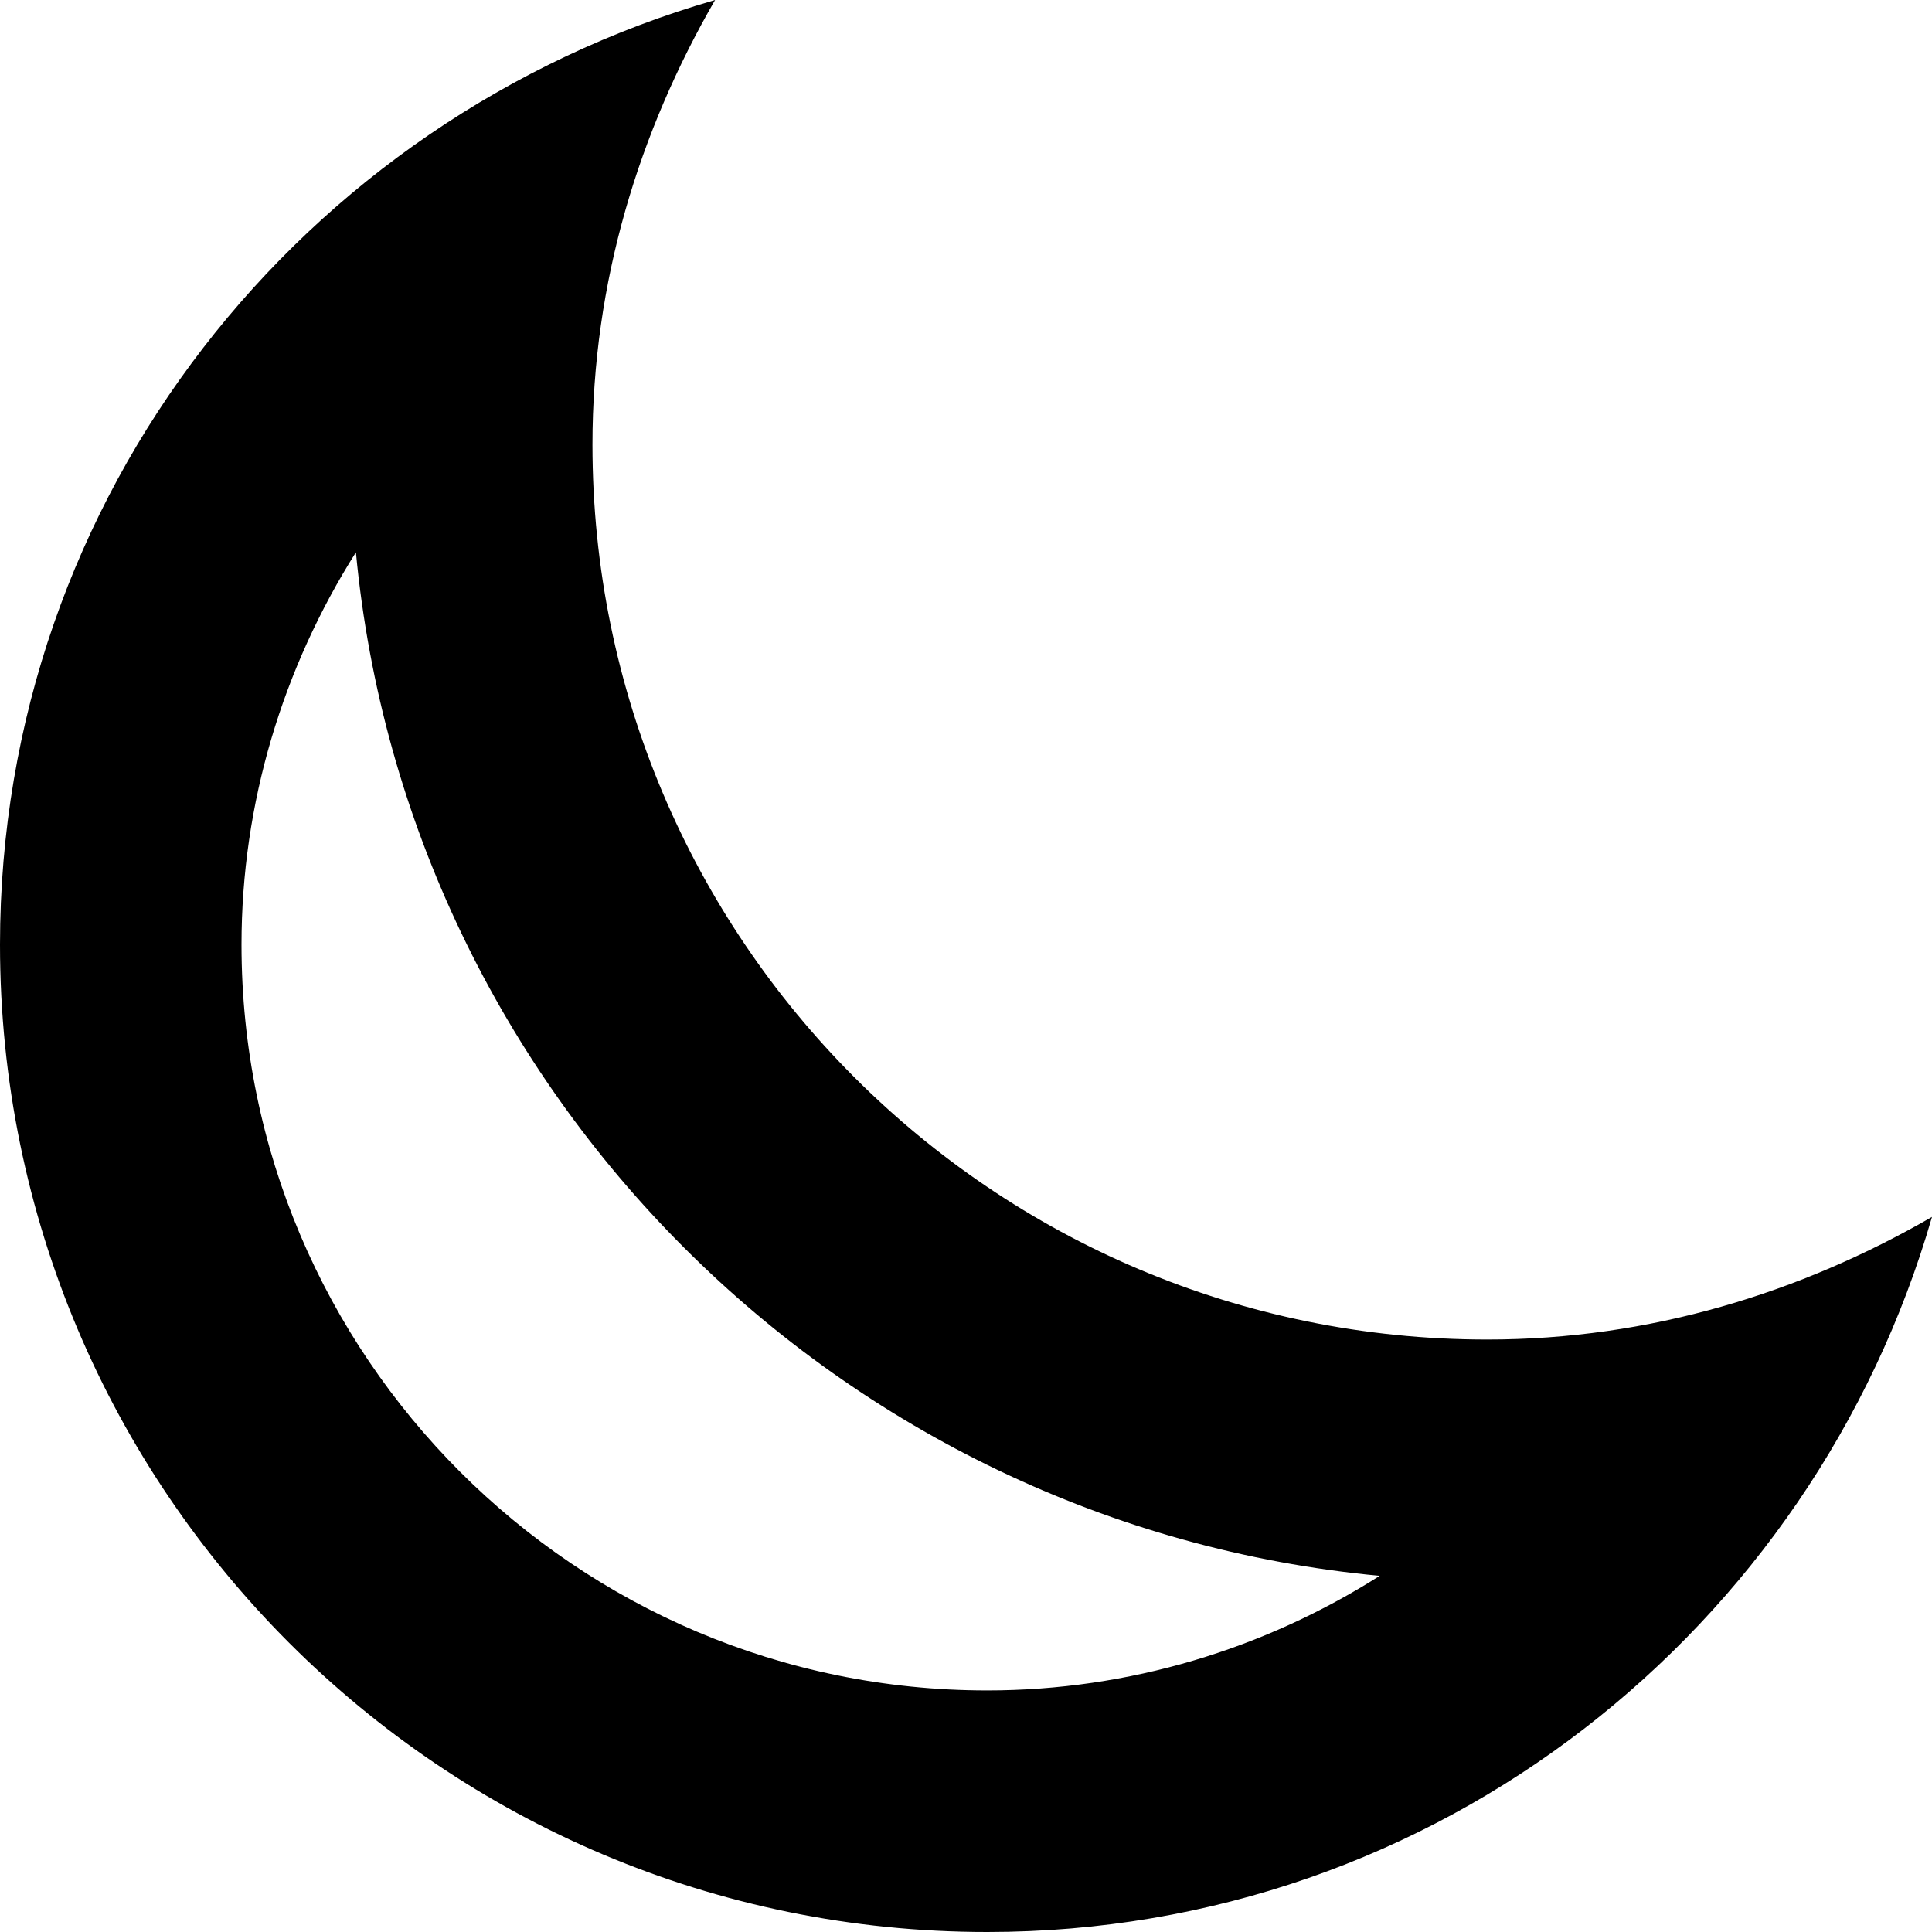
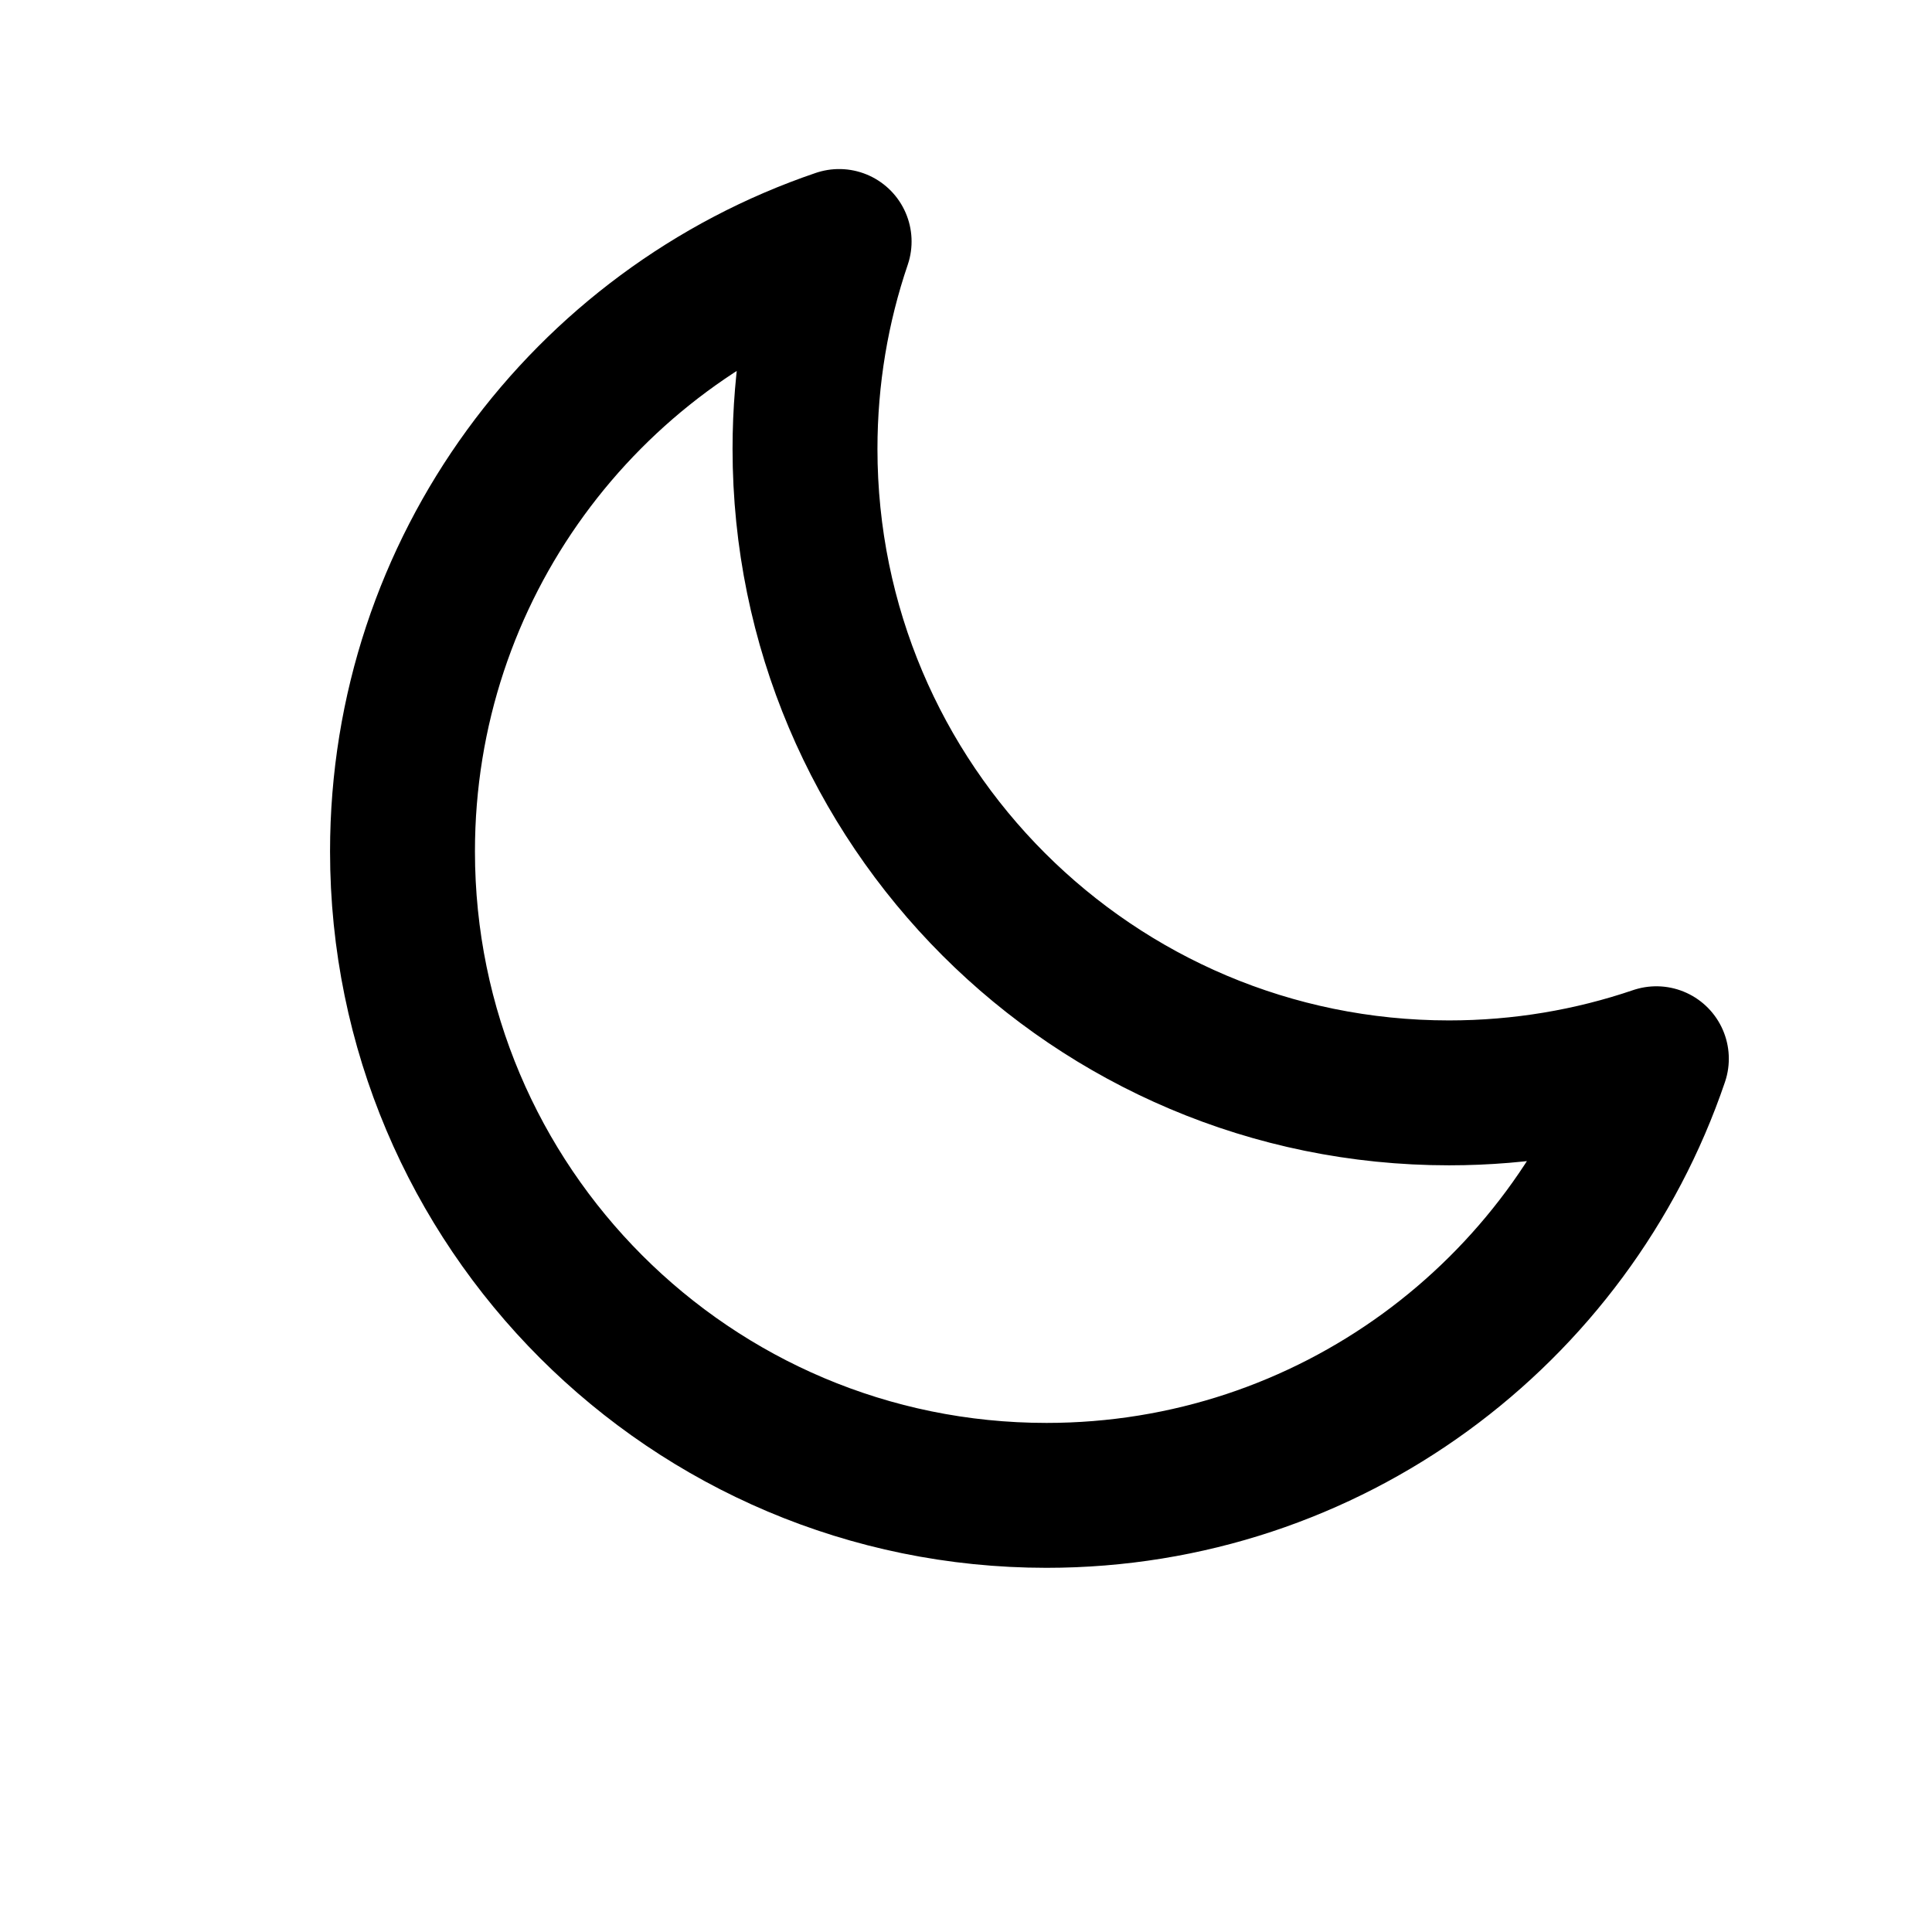
- <svg xmlns="http://www.w3.org/2000/svg" viewBox="0 0 32 32" width="32" height="32">
-   <path d="M5.895 9.148c0.848 8.959 8 16.109 16.957 16.953-1.91 1.211-4.152 1.898-6.5 1.898-6.813 0.001-12.352-5.538-12.352-12.353 0-2.347 0.688-4.587 1.895-6.498M11.844 0c-6.824 1.969-11.844 8.189-11.844 15.646 0 9.034 7.32 16.354 16.352 16.354 7.457 0 13.68-5.023 15.648-11.844-2.18 1.258-4.672 2.031-7.367 2.031-8.188 0-14.82-6.639-14.82-14.822-0.001-2.695 0.773-5.187 2.031-7.365v0z" />
+ <svg xmlns="http://www.w3.org/2000/svg" role="img" width="32px" height="32px" viewBox="0 0 24 24" aria-labelledby="moonIconTitle" stroke="#000" stroke-width="1.8" stroke-linecap="round" stroke-linejoin="round" fill="none" color="#000">
+   <path d="M10.424,3 C10.149,3.808 10,4.675 10,5.576 C10,9.994 13.582,13.576 18,13.576 C18.901,13.576 19.768,13.427 20.576,13.152 C19.504,16.307 16.517,18.576 13,18.576 C8.582,18.576 5,14.994 5,10.576 C5,7.059 7.269,4.072 10.424,3 Z" />
</svg>
